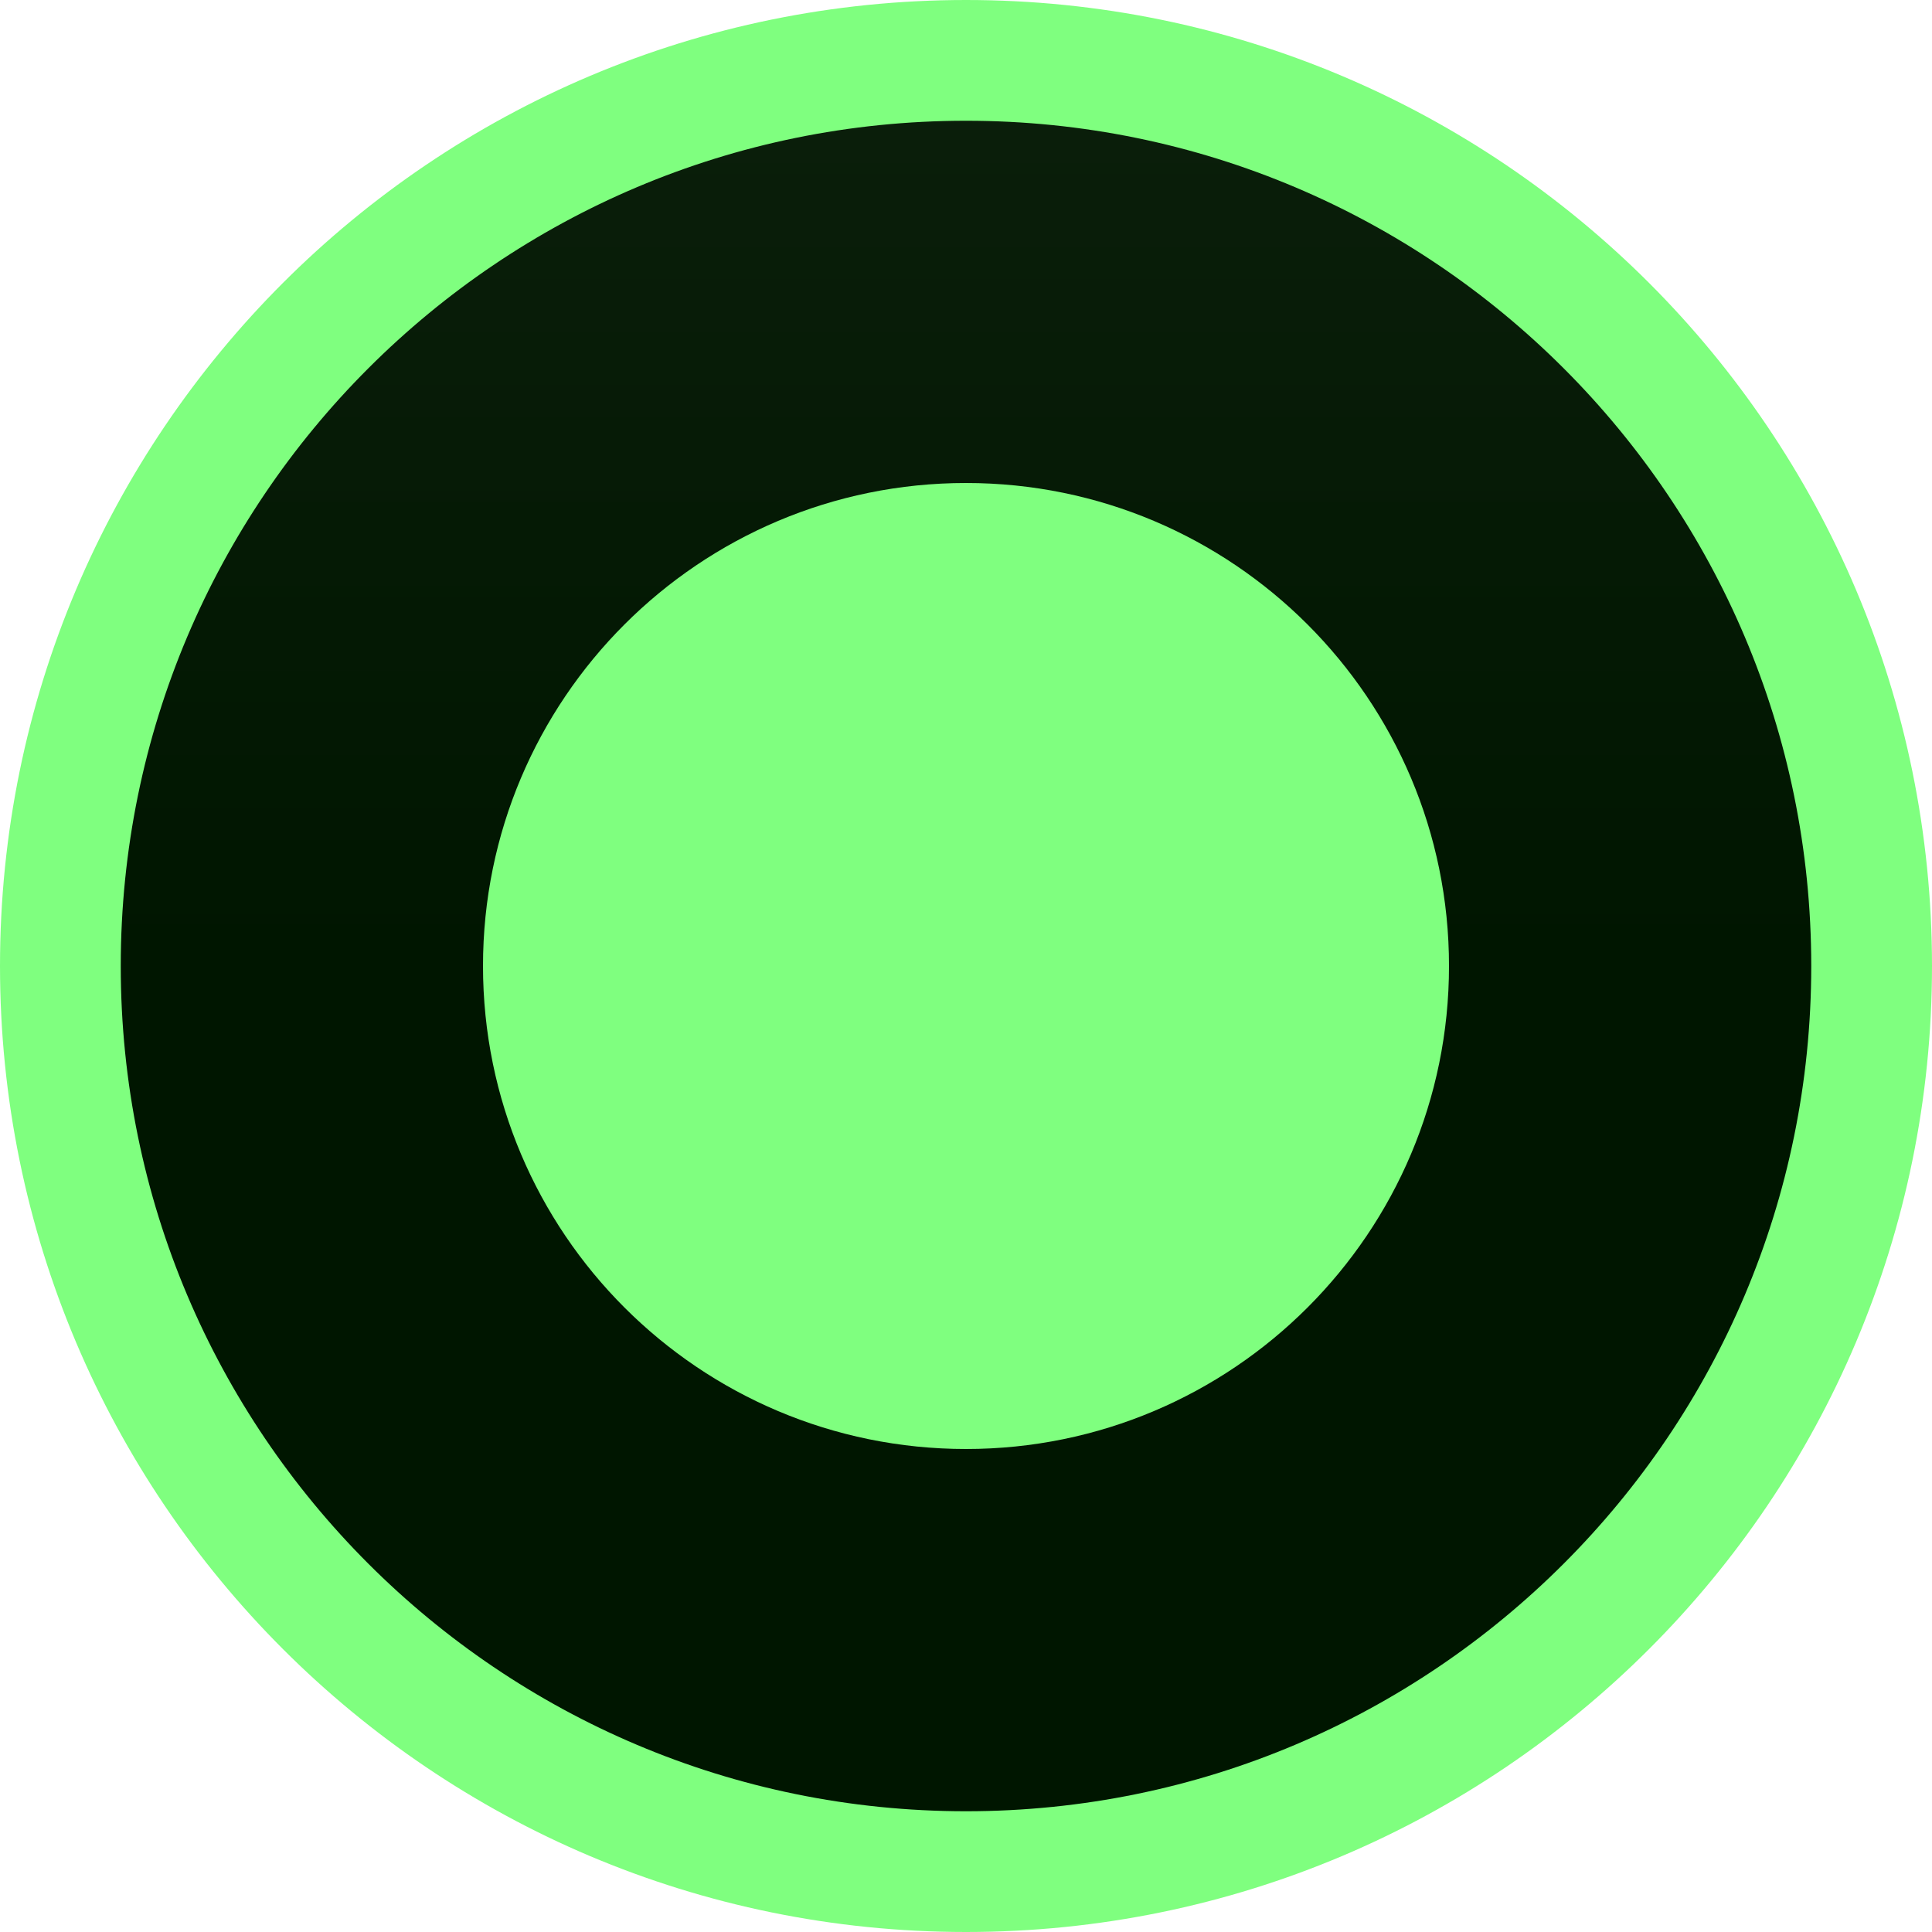
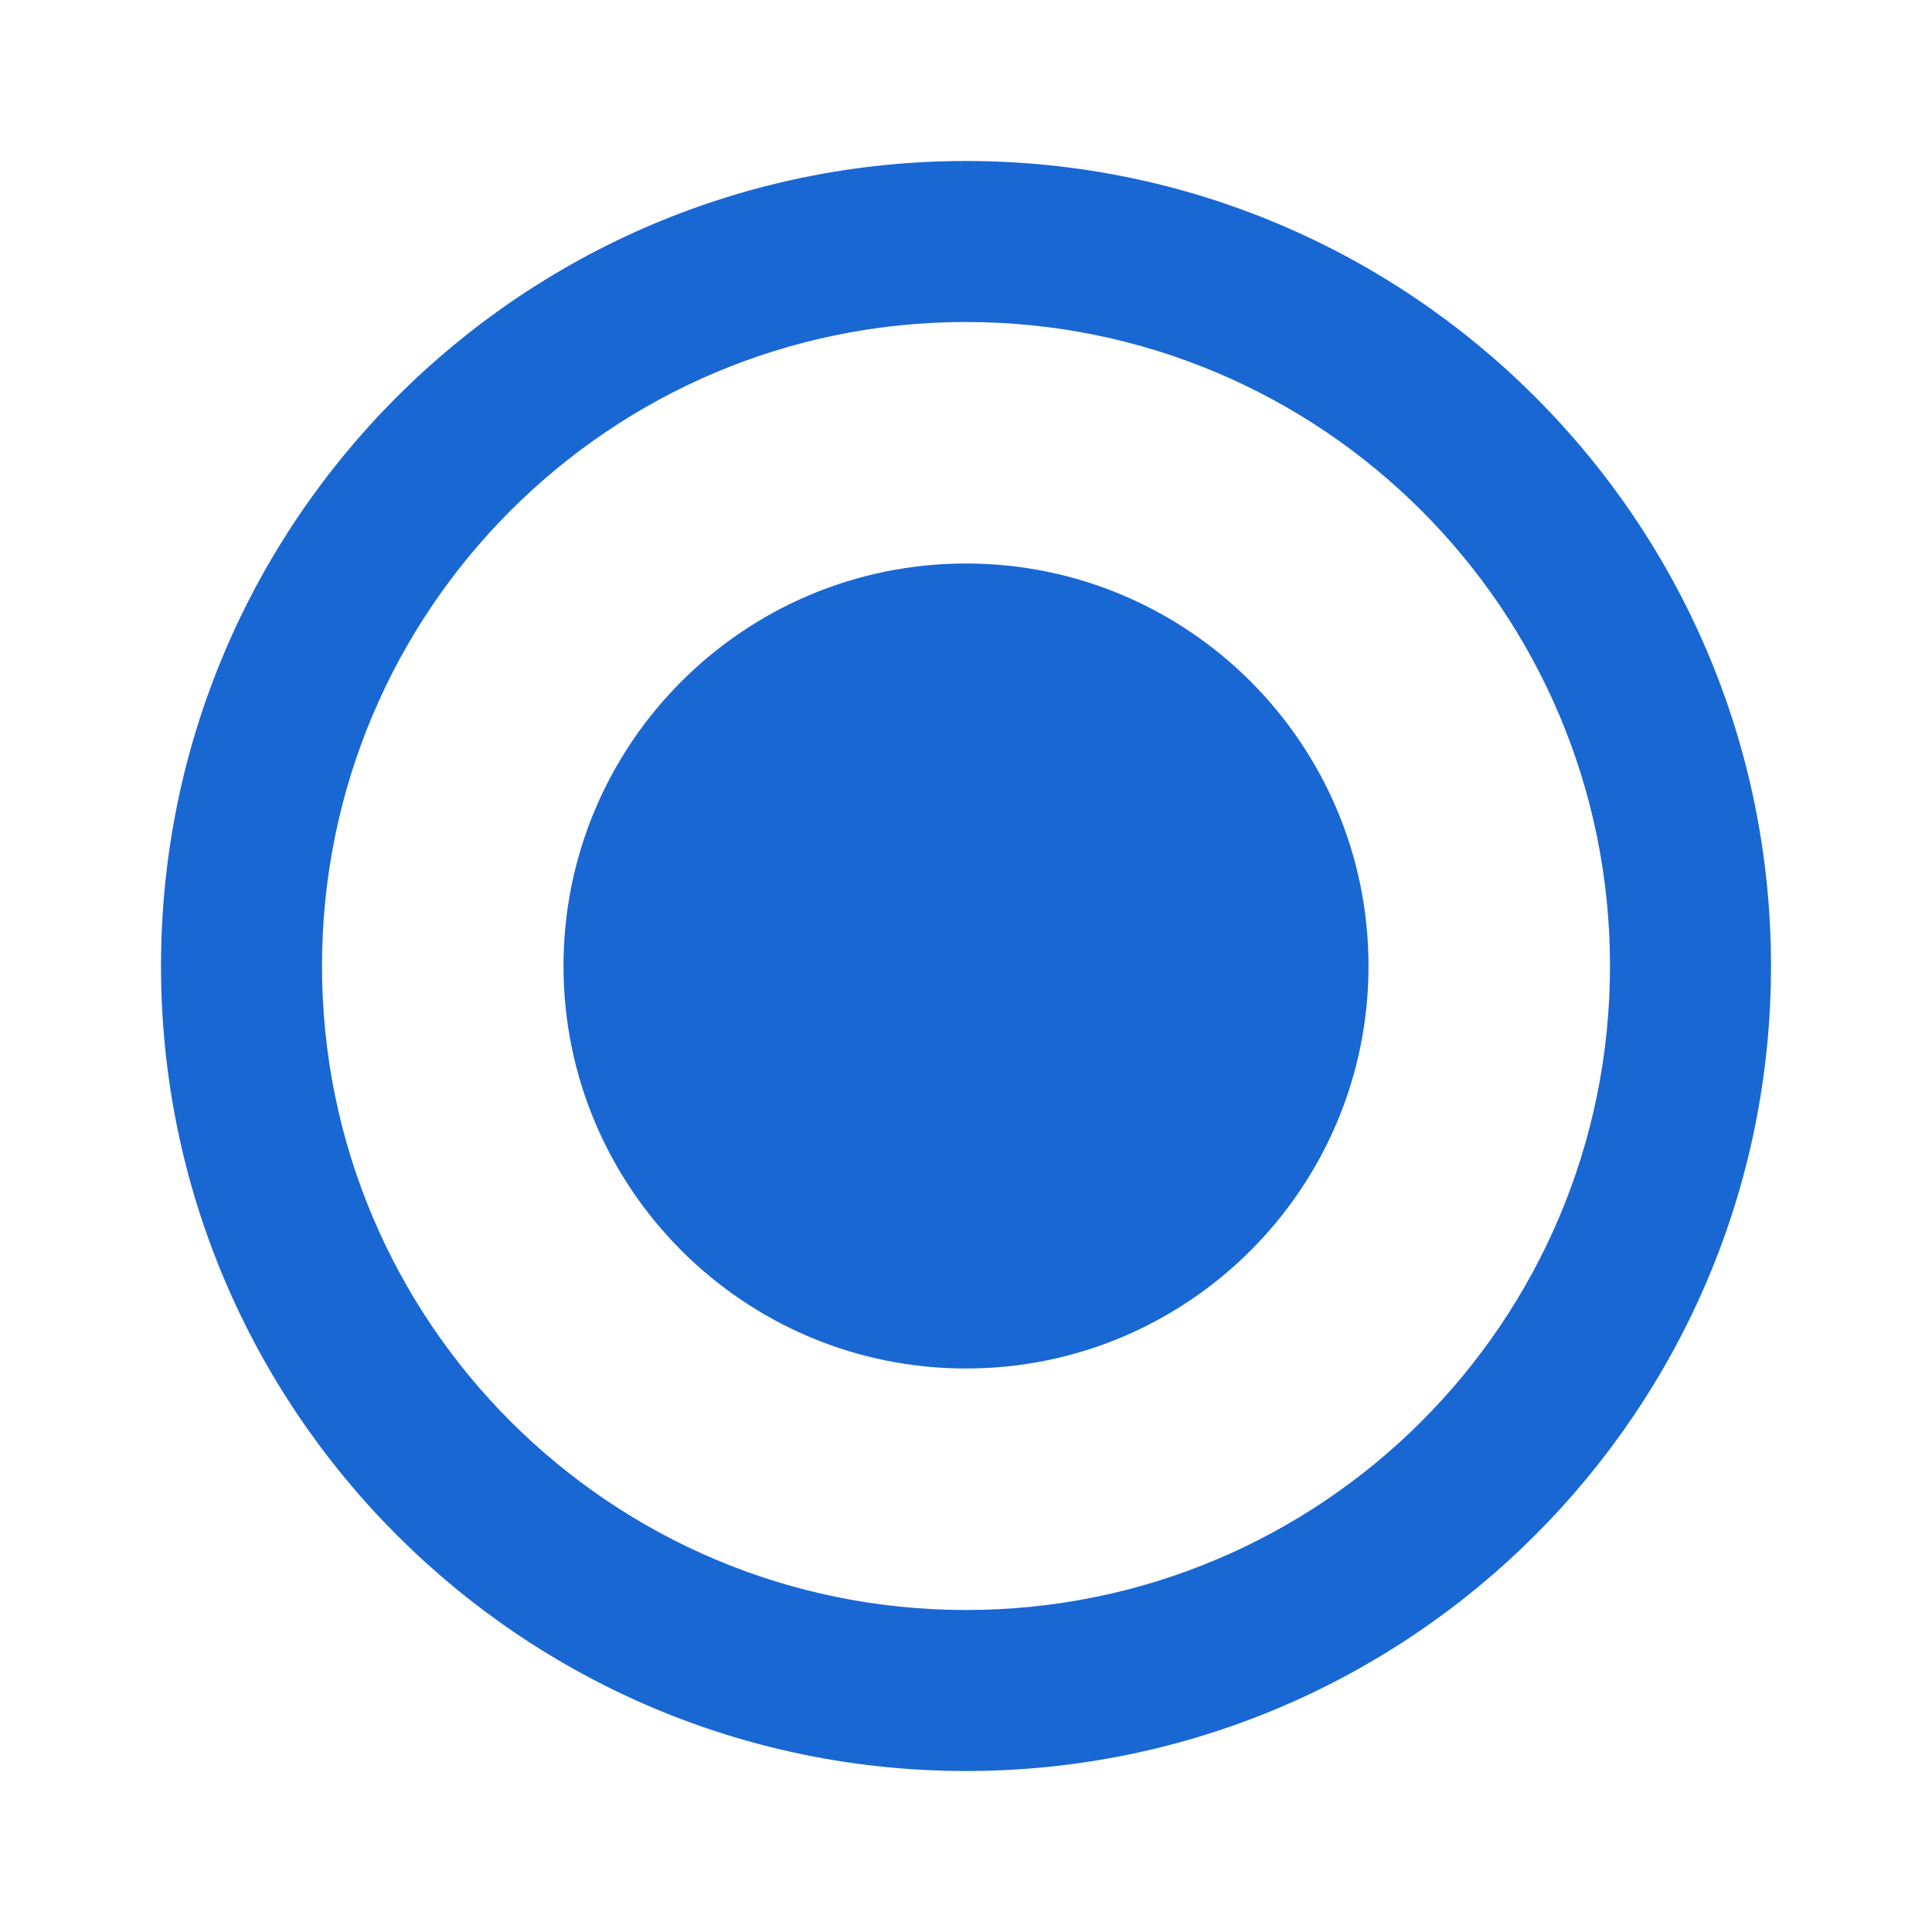
- <svg xmlns="http://www.w3.org/2000/svg" xmlns:xlink="http://www.w3.org/1999/xlink" width="16" height="16" viewBox="0 0 16 16" id="svg4140" version="1.1">
-   <defs id="defs4142">
-     <linearGradient id="linearGradient4692">
-       <stop style="stop-color:#0a1e0a;stop-opacity:1" offset="0" id="stop4694" />
-       <stop style="stop-color:#001600;stop-opacity:1" offset="1" id="stop4696" />
-     </linearGradient>
-     <linearGradient xlink:href="#linearGradient4692" id="linearGradient4698" x1="8" y1="1037.362" x2="8" y2="1044.362" gradientUnits="userSpaceOnUse" />
-   </defs>
-   <g id="layer1" transform="translate(0,-1036.362)">
-     <circle style="fill:url(#linearGradient4698);fill-opacity:1;stroke:#7fff7f;stroke-width:1;stroke-linecap:round;stroke-linejoin:round;stroke-miterlimit:4;stroke-dasharray:none;stroke-opacity:1" id="path4690" cx="8" cy="1044.362" r="7.5" />
-     <circle style="fill:#7fff7f;fill-opacity:1;stroke:none;stroke-width:1;stroke-linecap:round;stroke-linejoin:round;stroke-miterlimit:4;stroke-dasharray:none;stroke-opacity:1" id="path4741" cx="8" cy="1044.362" r="4" />
-   </g>
+ <svg xmlns="http://www.w3.org/2000/svg" width="24" height="24" viewBox="0 0 24 24" fill="#1967d2">
+   <path d="M12 7c-2.76 0-5 2.24-5 5s2.24 5 5 5 5-2.24 5-5-2.24-5-5-5zm0-5C6.48 2 2 6.48 2 12s4.48 10 10 10 10-4.48 10-10S17.52 2 12 2zm0 18c-4.42 0-8-3.58-8-8s3.58-8 8-8 8 3.58 8 8-3.58 8-8 8z" />
</svg>
